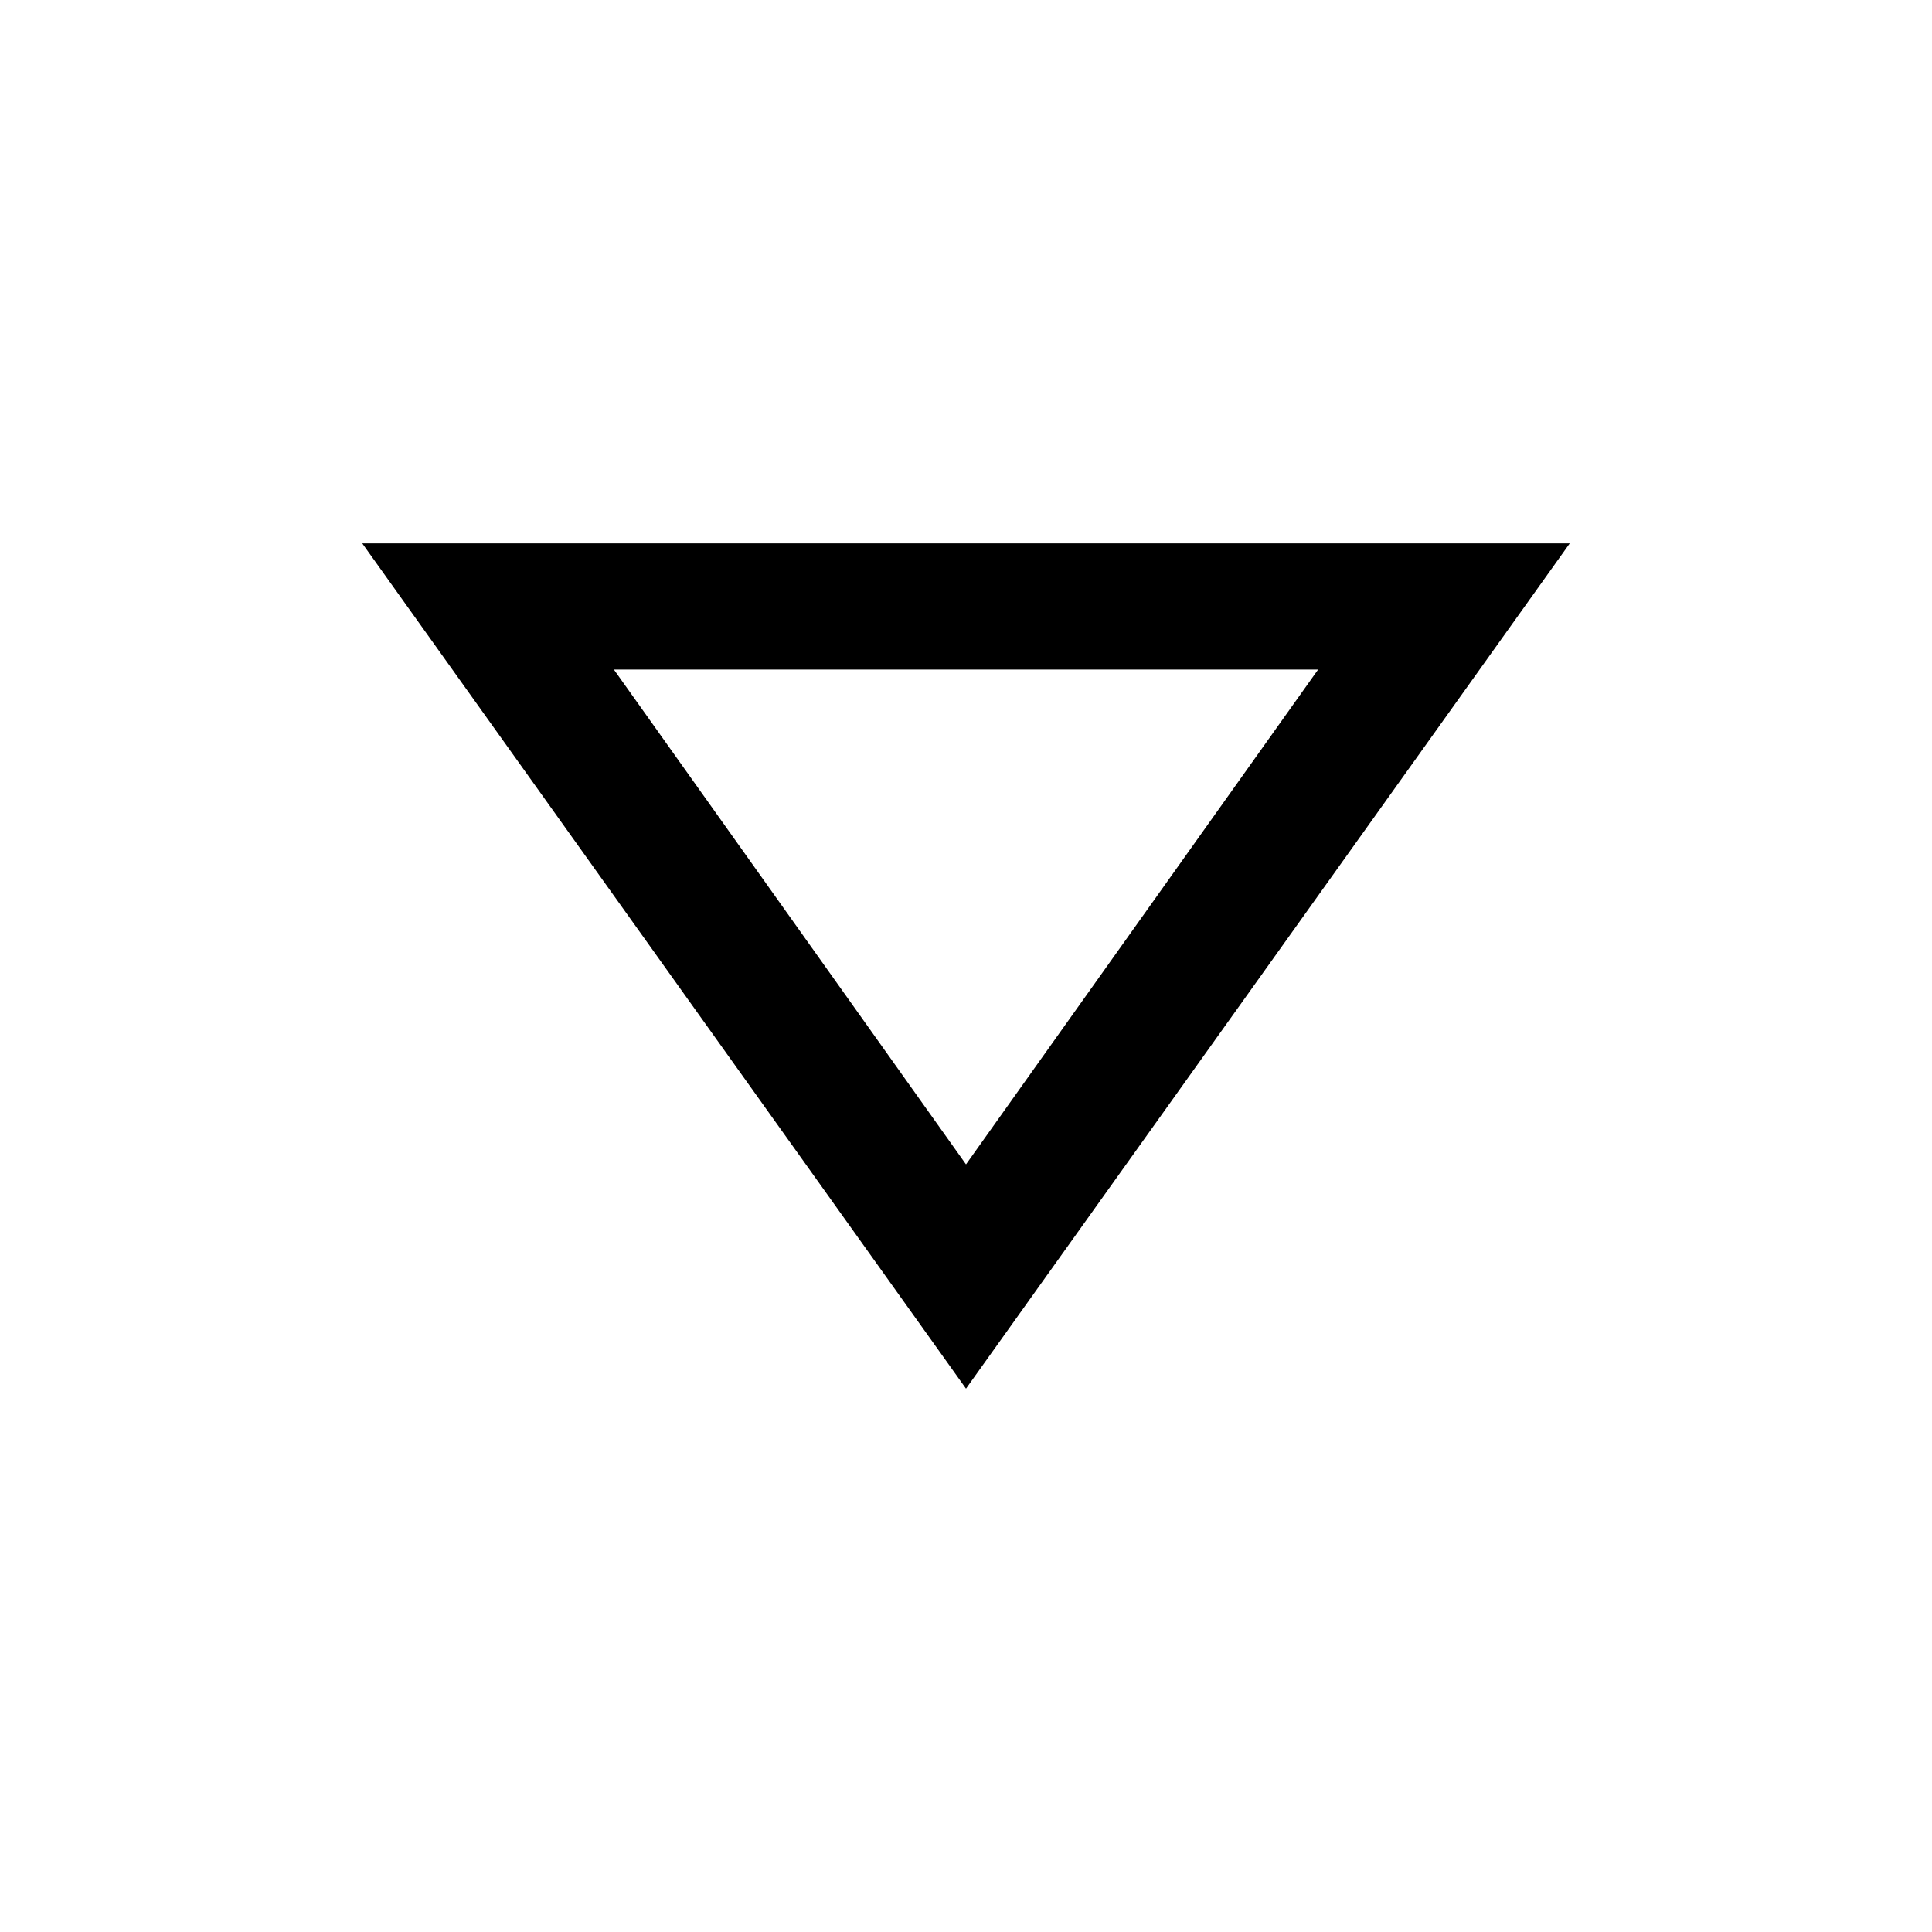
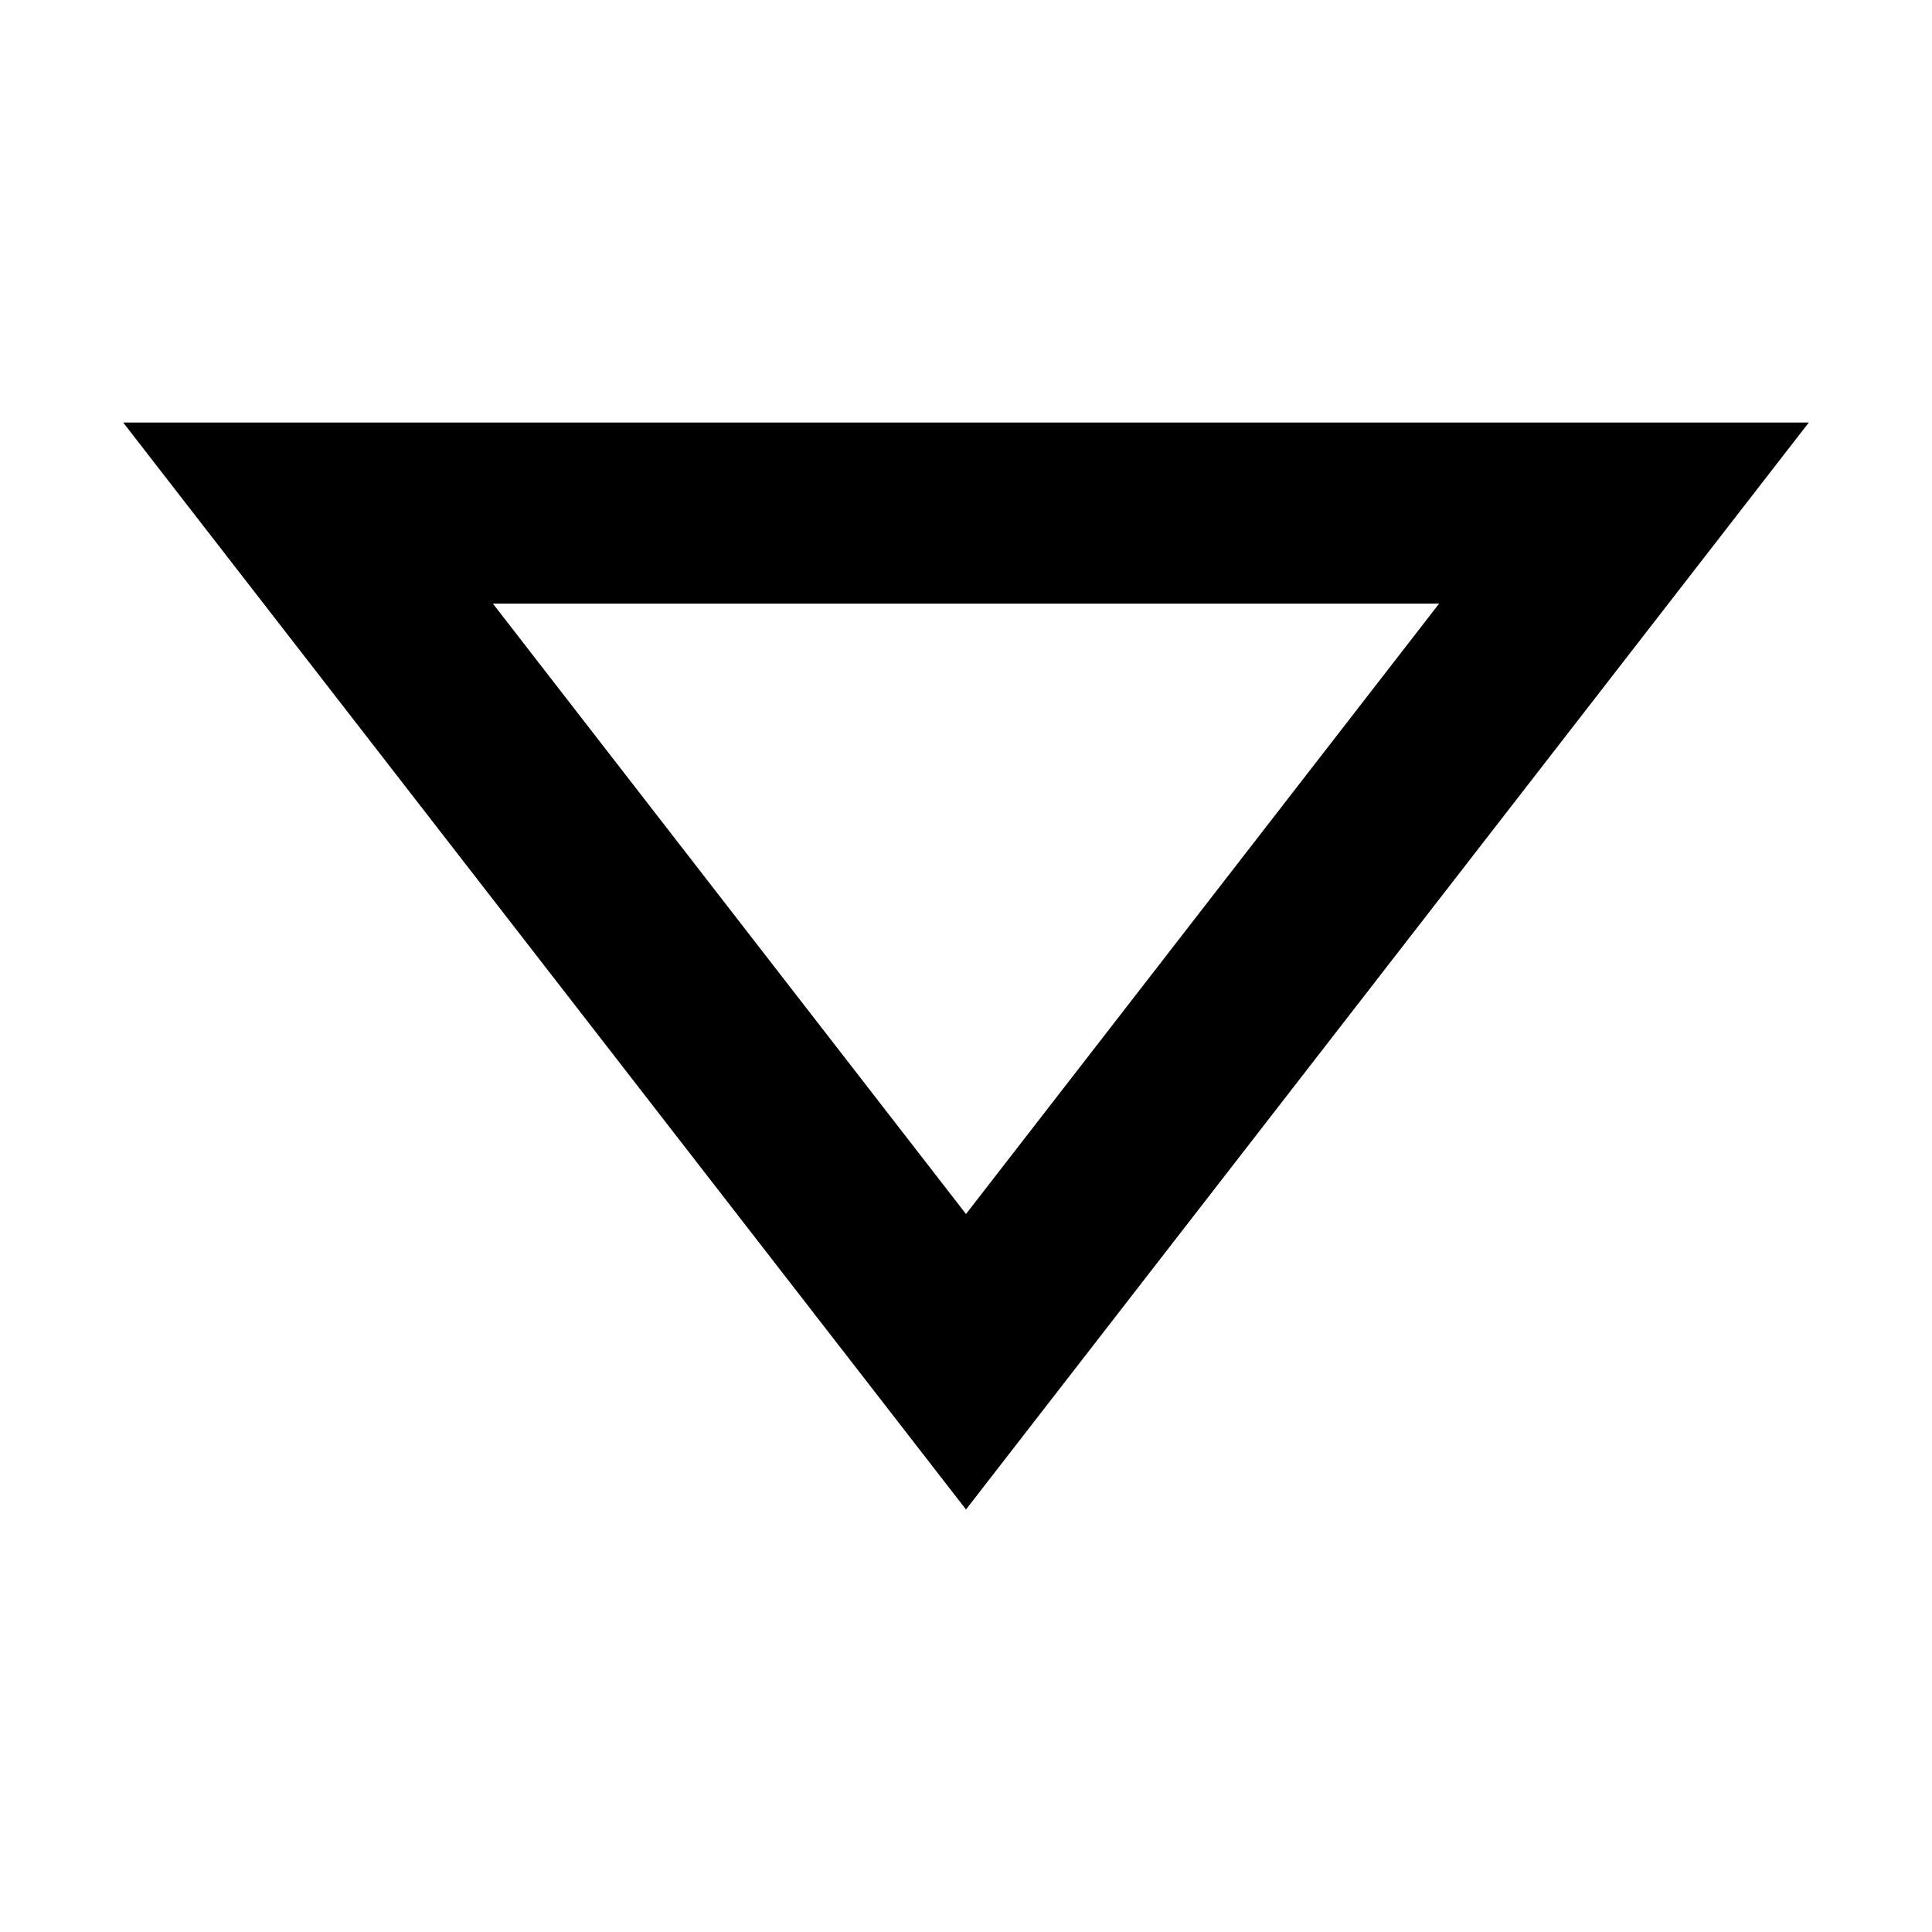
<svg xmlns="http://www.w3.org/2000/svg" height="16" width="16" viewBox="0 0 16 16" version="1.1" id="svg1">
  <defs id="defs1" />
-   <path id="path1" style="fill:#000000;fill-opacity:1;fill-rule:evenodd;stroke:none;stroke-width:1px;stroke-linecap:butt;stroke-linejoin:miter;stroke-opacity:1" d="m 3,4.5 5,7 5,-7 z M 5.084,5.545 H 10.916 L 8,9.643 Z" />
+   <path style="baseline-shift:baseline;display:inline;overflow:visible;opacity:1;vector-effect:none;enable-background:accumulate;stop-color:#000000;stop-opacity:1" d="M 1.02,3.499 8,12.501 14.98,3.499 Z m 3.062,1.5 H 11.918 L 8,10.054 Z" id="path2" />
</svg>
